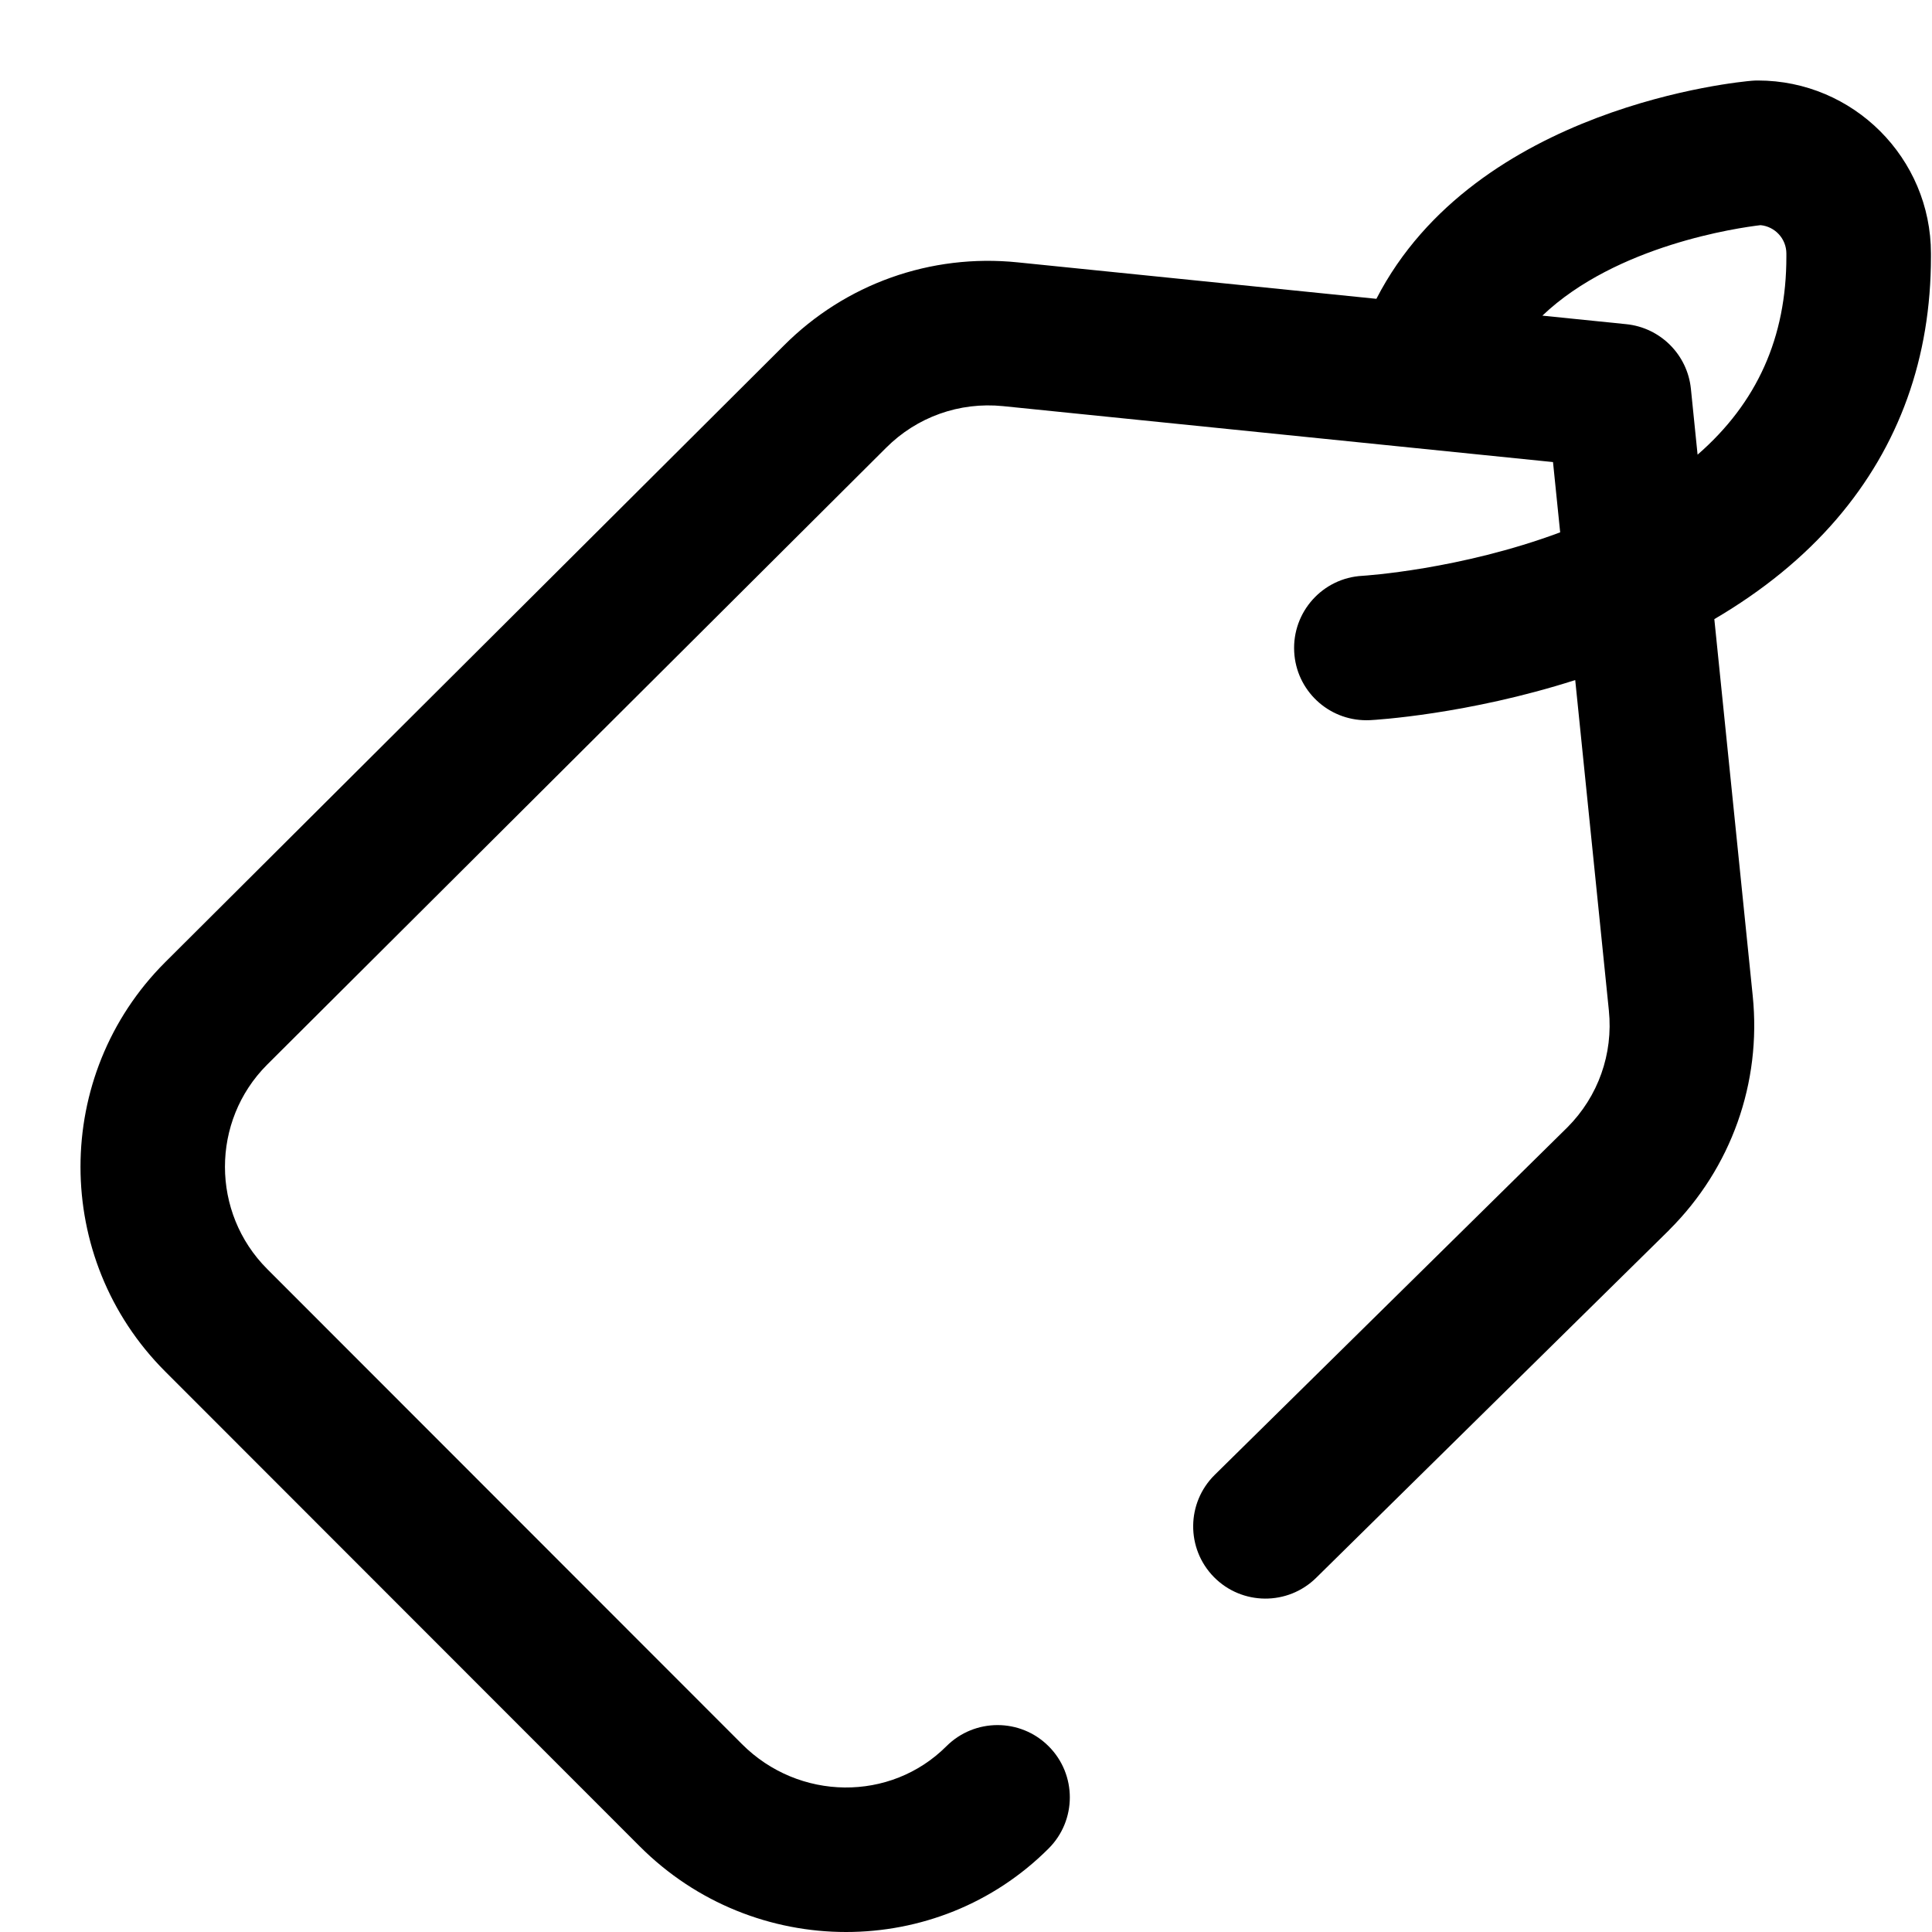
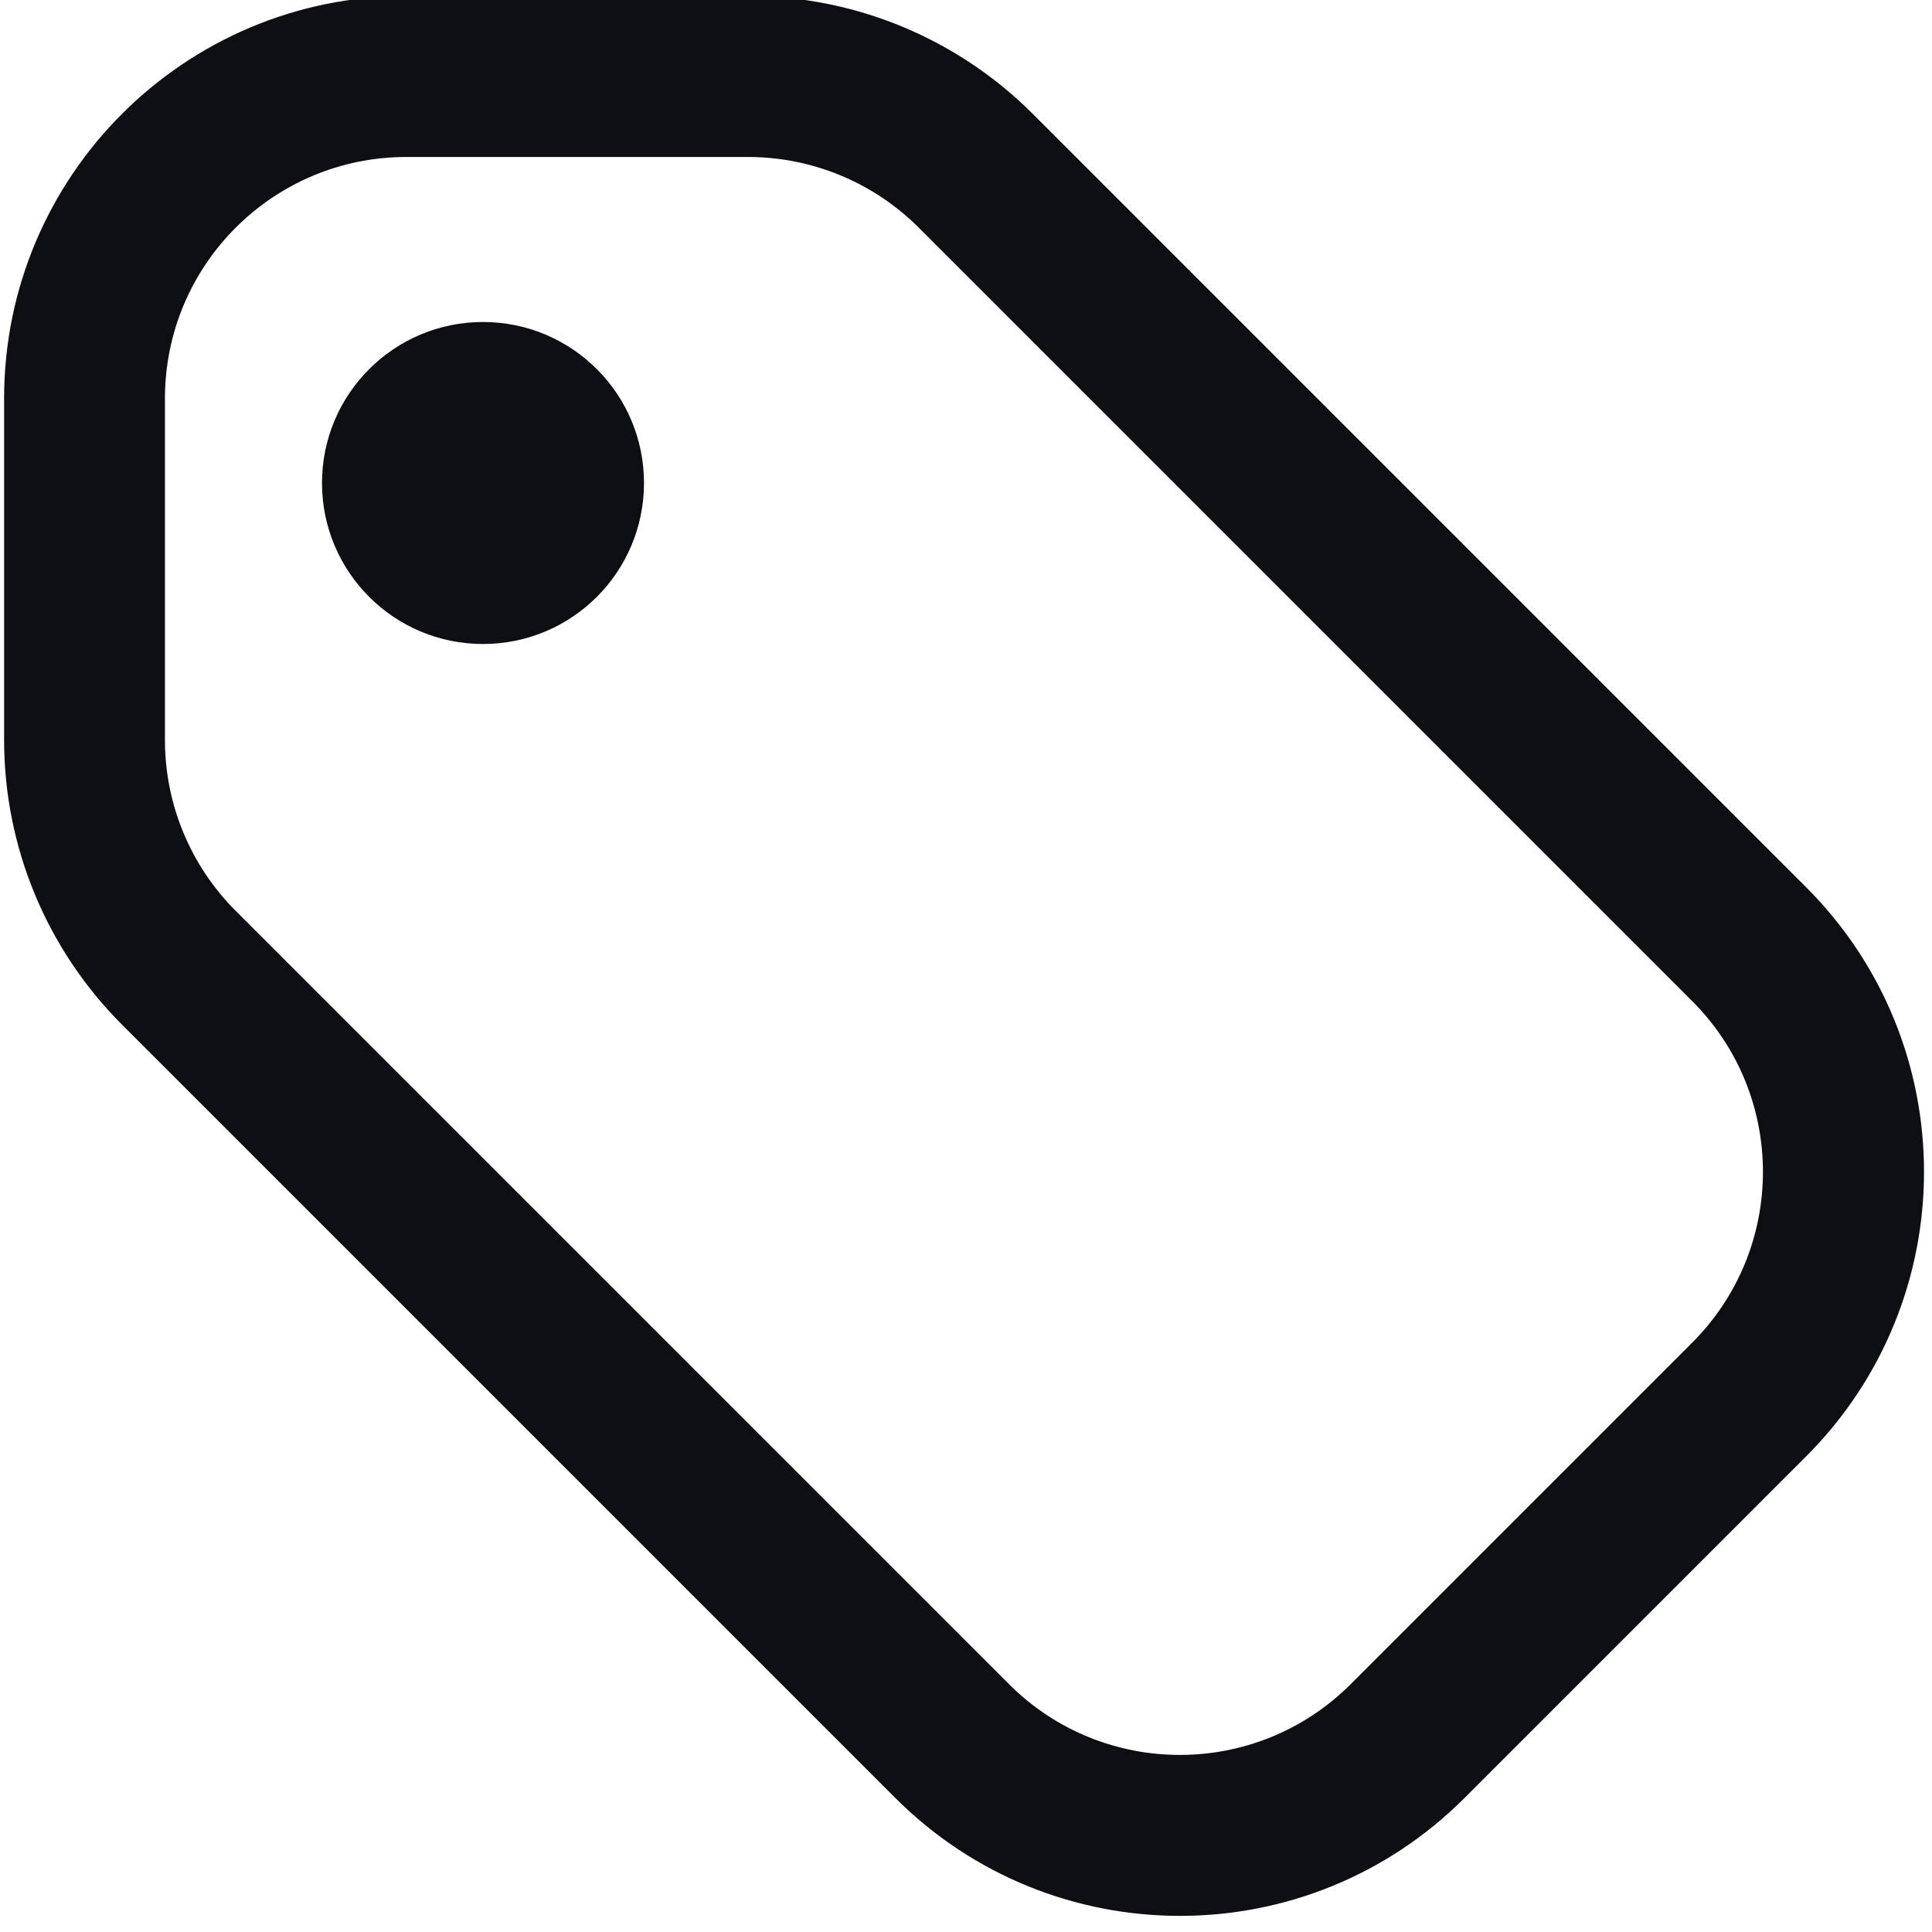
- <svg xmlns="http://www.w3.org/2000/svg" viewBox="0 0 24 24" fill="none">
-   <path d="M21.837 1C21.812 1 21.788 1.001 21.763 1.003C21.616 1.015 18.332 1.317 17.098 3.712C17.098 3.712 13.721 3.368 12.641 3.259C11.561 3.149 10.502 3.526 9.737 4.293L2.048 11.957C0.65 13.357 0.651 15.634 2.049 17.034L7.947 22.936C8.655 23.645 9.584 24 10.51 24C11.424 24 12.334 23.655 13.026 22.963C13.377 22.613 13.378 22.044 13.027 21.693C12.677 21.342 12.108 21.342 11.757 21.692C11.063 22.386 9.924 22.374 9.217 21.666L3.319 15.764C2.62 15.064 2.62 13.926 3.317 13.227L11.007 5.563C11.39 5.179 11.919 4.991 12.459 5.045L19.292 5.74L19.381 6.613C18.137 7.077 16.952 7.151 16.925 7.153C16.43 7.179 16.051 7.602 16.077 8.097C16.102 8.576 16.498 8.947 16.973 8.947C16.989 8.947 17.005 8.947 17.021 8.946C17.078 8.943 18.227 8.877 19.568 8.448L19.986 12.553C20.041 13.092 19.853 13.621 19.471 14.004L15.09 18.321C14.737 18.669 14.732 19.237 15.08 19.591C15.428 19.944 15.997 19.948 16.35 19.6L20.734 15.281C20.735 15.279 20.737 15.278 20.738 15.276C21.506 14.51 21.883 13.451 21.773 12.371L21.296 7.691C21.9 7.337 22.41 6.921 22.817 6.446C23.594 5.539 23.988 4.442 23.987 3.186V3.15C23.987 1.964 23.023 1 21.837 1ZM22.191 3.186C22.192 4.19 21.828 5.004 21.088 5.648L21.005 4.83C20.962 4.406 20.626 4.07 20.202 4.027L19.16 3.921C20.08 3.044 21.598 2.829 21.87 2.797C22.05 2.814 22.191 2.966 22.191 3.15V3.186Z" fill="black" />
+ <svg xmlns="http://www.w3.org/2000/svg" fill="none" viewBox="0 0 24 24">
+   <path fill-rule="evenodd" clip-rule="evenodd" d="M12.829 1.414A5 5 0 0 0 9.293-.05H5.051c-2.761 0-5 2.239-5 5v4.243A5 5 0 0 0 1.515 12.728l9.607 9.607c1.953 1.953 5.119 1.953 7.071 0l4.243-4.243c1.953-1.953 1.953-5.118 0-7.071l-9.607-9.607Zm-3.536.536a3 3 0 0 1 2.121.879l9.607 9.607c1.172 1.172 1.172 3.071 0 4.243l-4.243 4.243c-1.172 1.171-3.071 1.171-4.243 0l-9.607-9.607a3 3 0 0 1-.879-2.121V4.95c0-1.657 1.343-3 3-3h4.243Zm-1.293 4.05c0 1.105-.895 2-2 2s-2-.895-2-2 .895-2 2-2 2 .895 2 2Z" fill="#0E0F13" />
</svg>
